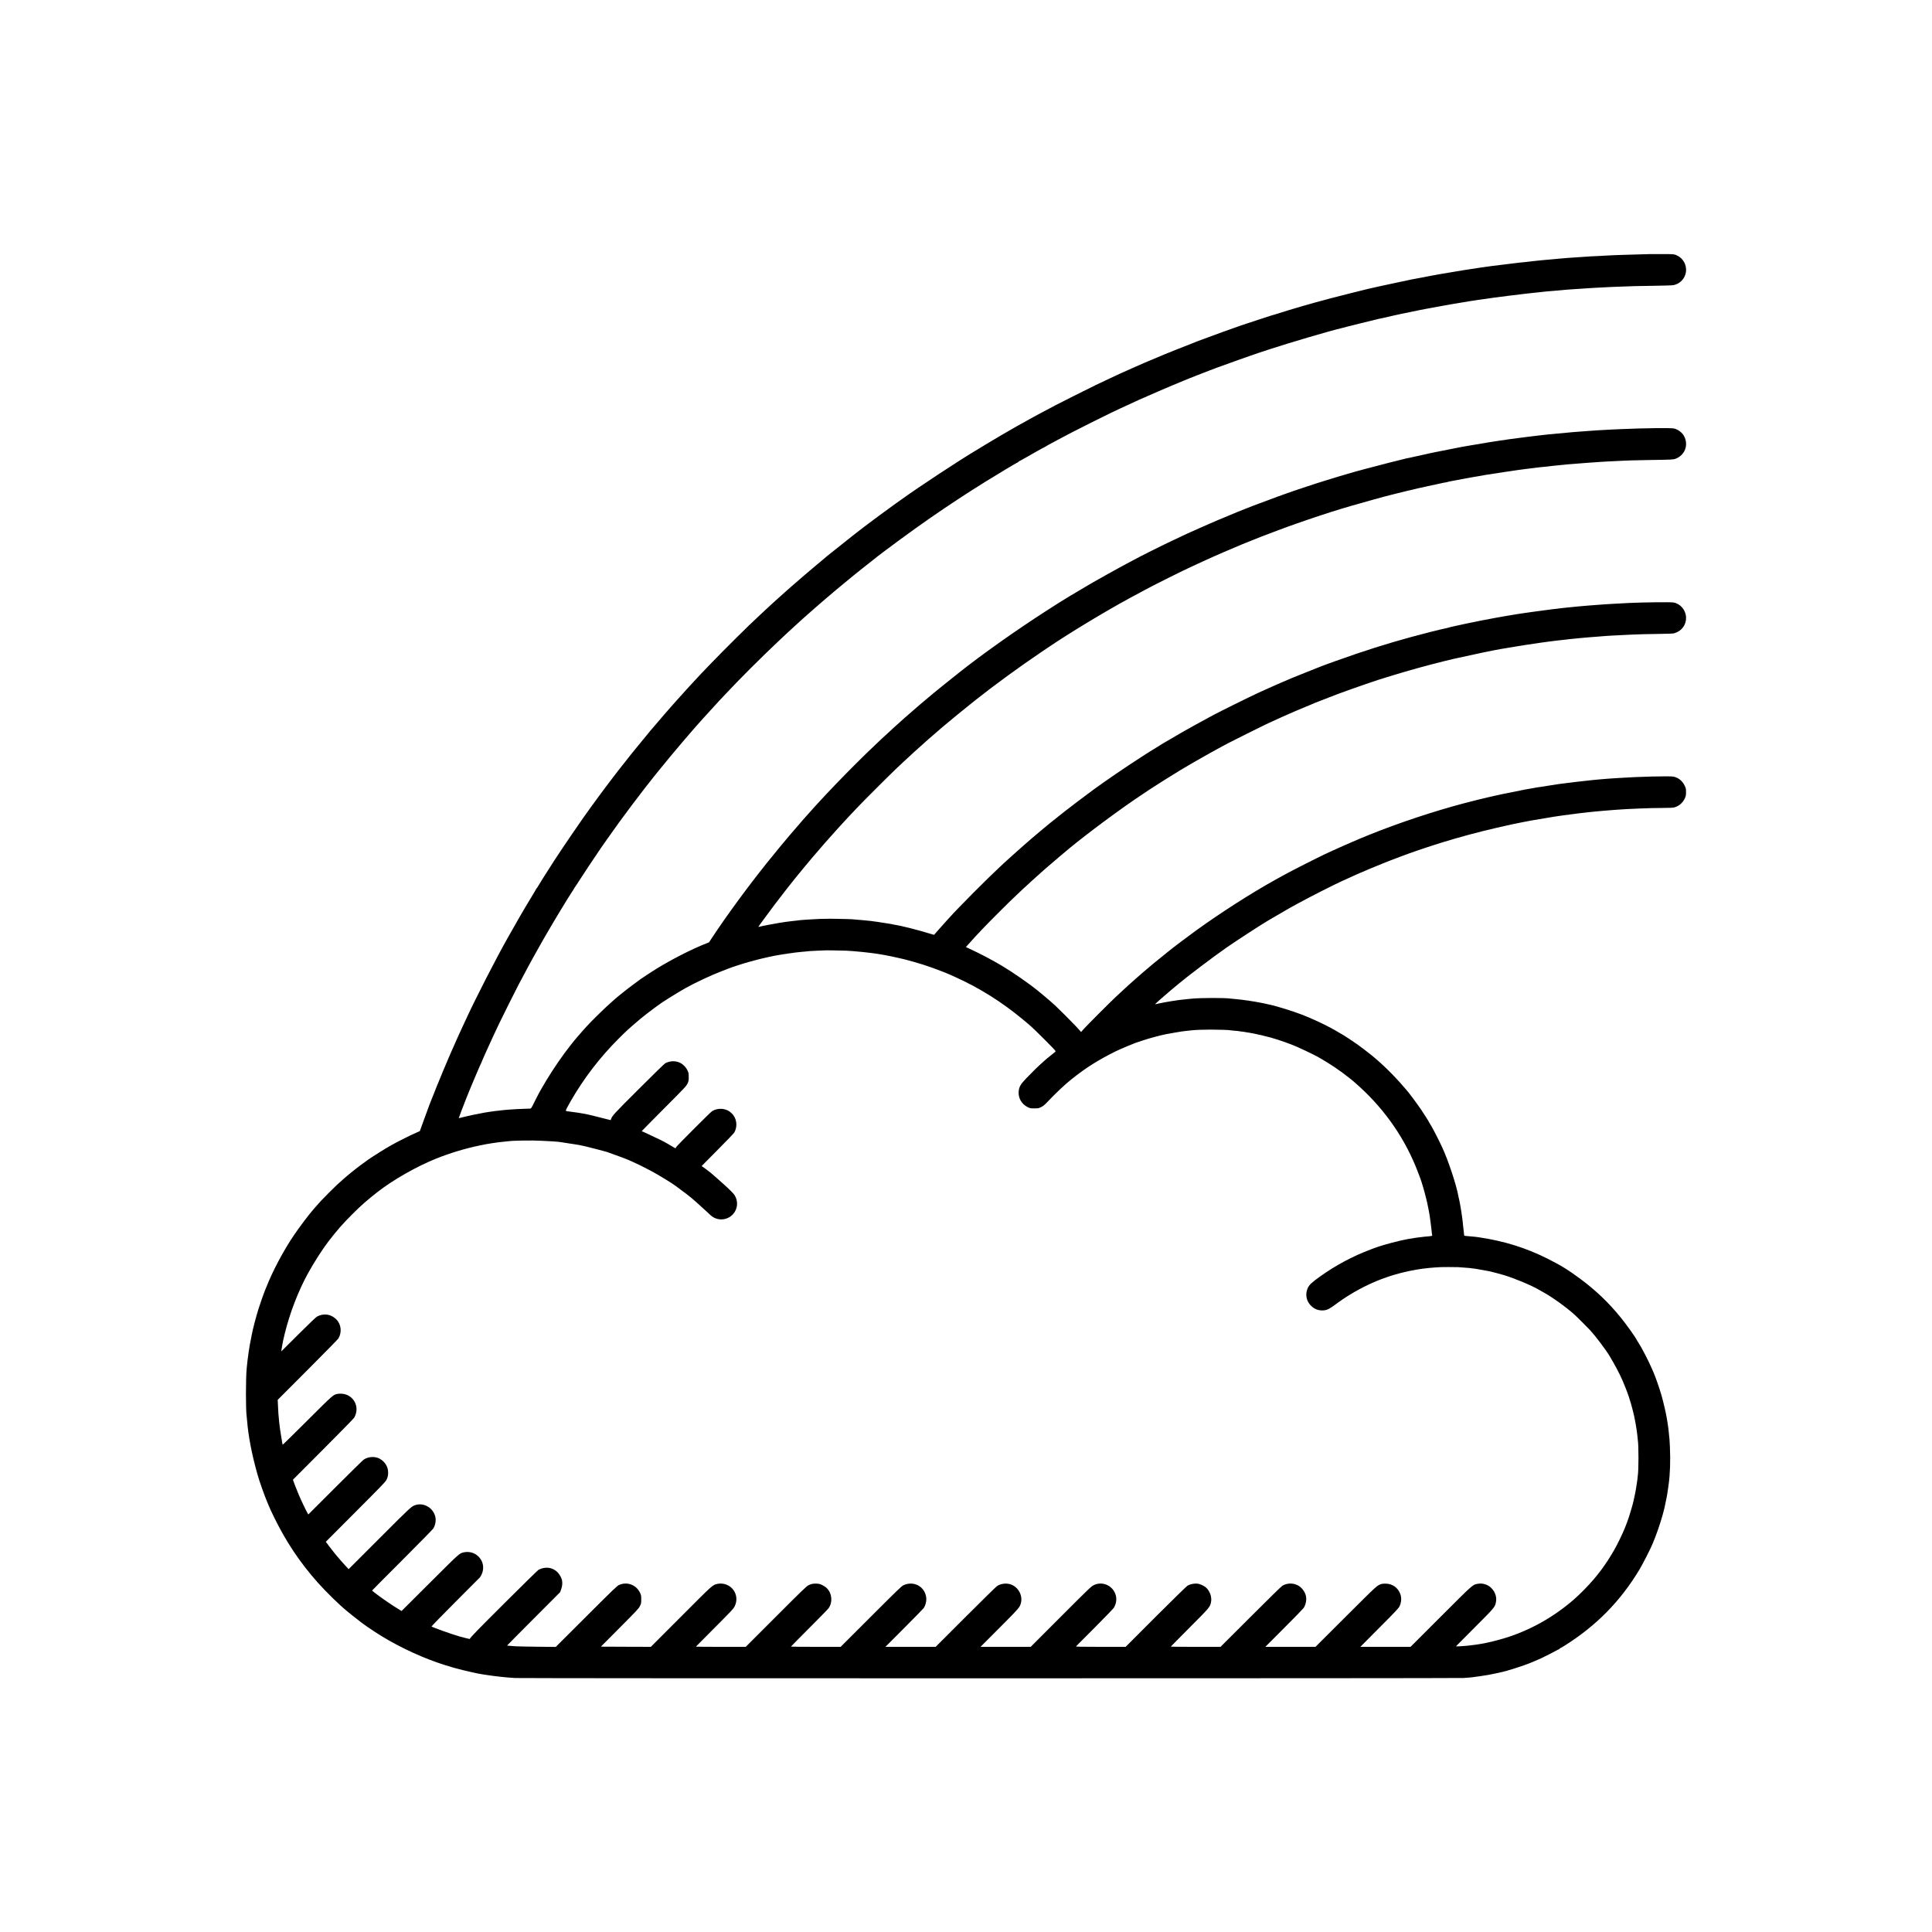
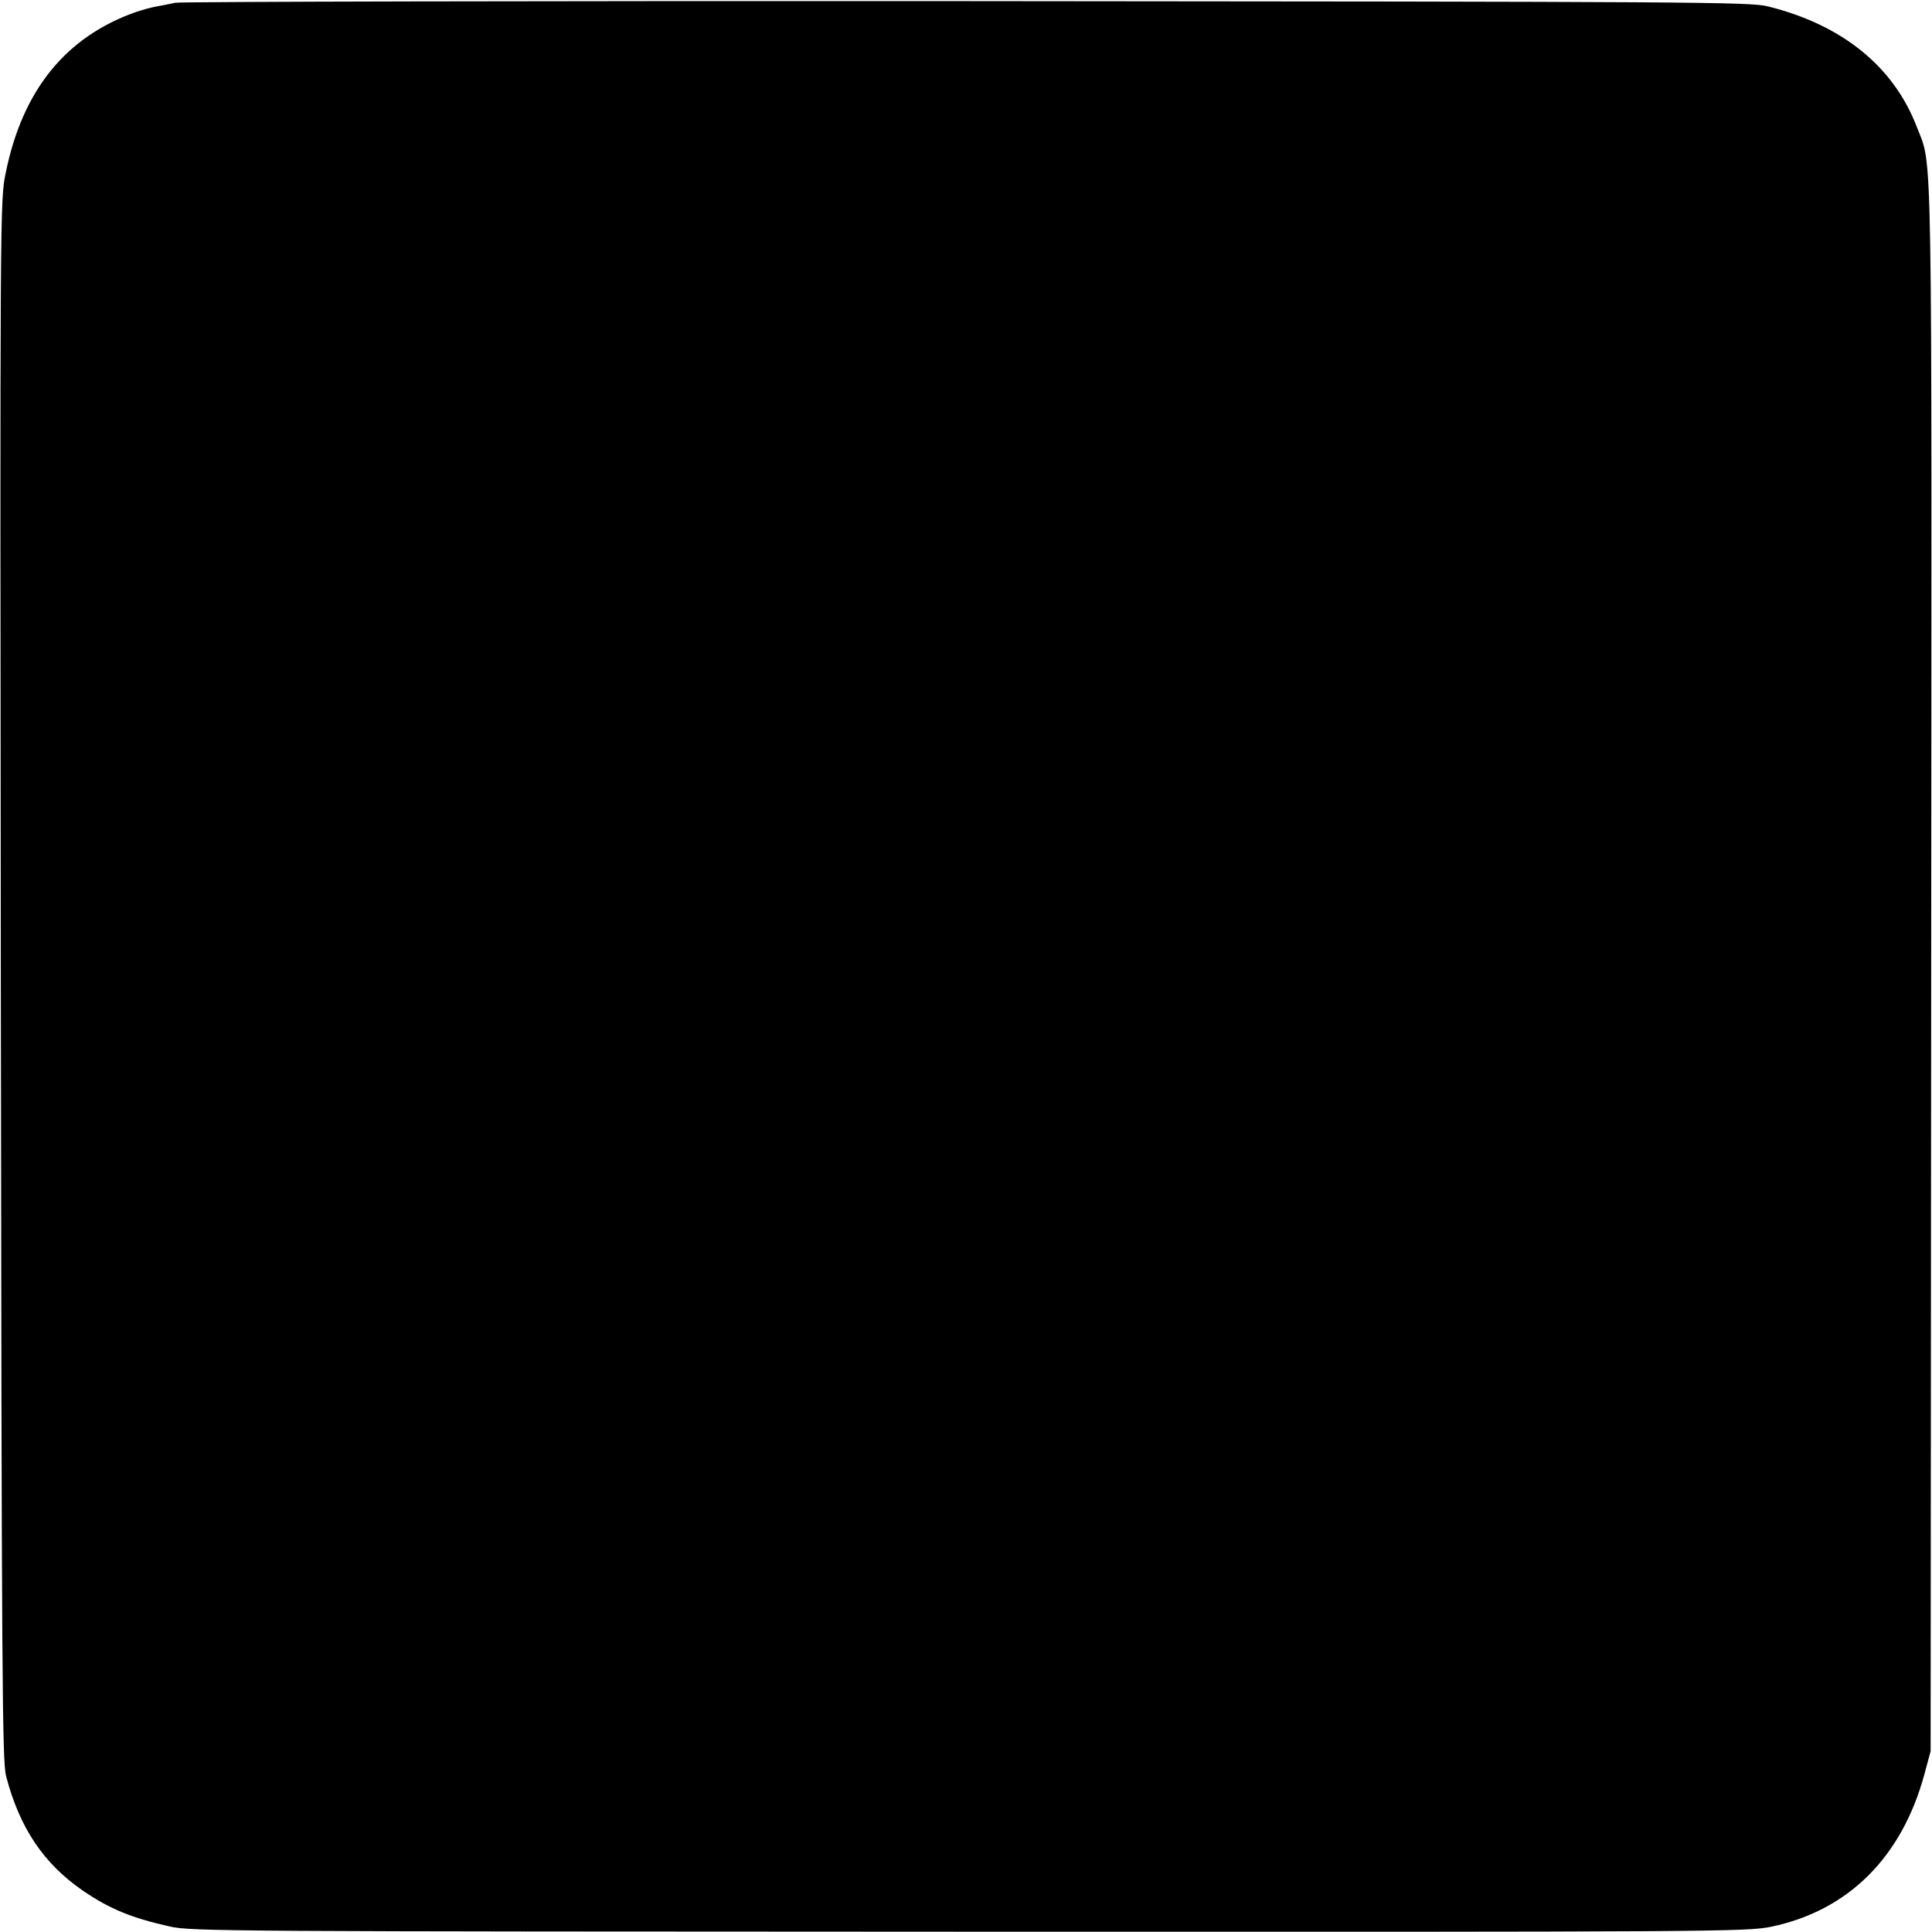
- <svg xmlns="http://www.w3.org/2000/svg" version="1.0" width="5000pt" height="5000pt" viewBox="0 0 5000 5000" preserveAspectRatio="xMidYMid meet">
-   <g transform="translate(0,5000) scale(0.1,-0.1)" fill="#000000" stroke="none">
-     <path d="M42697 43424 c-2 -2 -278 -10 -657 -19 -139 -3 -421 -15 -480 -20 -30 -3 -120 -7 -200 -11 -80 -3 -167 -7 -195 -9 -27 -2 -93 -7 -145 -10 -52 -3 -120 -8 -150 -10 -50 -4 -133 -9 -295 -20 -70 -4 -185 -14 -235 -20 -19 -2 -66 -7 -105 -10 -38 -4 -88 -8 -110 -10 -22 -2 -76 -6 -120 -10 -44 -4 -91 -8 -105 -10 -14 -2 -59 -7 -100 -10 -41 -3 -82 -8 -90 -10 -8 -2 -49 -7 -90 -10 -41 -4 -83 -9 -93 -11 -10 -2 -48 -6 -85 -9 -73 -6 -78 -7 -267 -30 -71 -8 -150 -18 -175 -21 -25 -3 -97 -12 -160 -20 -115 -15 -138 -18 -239 -29 -30 -4 -63 -9 -75 -11 -12 -2 -42 -6 -67 -9 -25 -3 -54 -7 -65 -9 -27 -5 -92 -15 -144 -21 -25 -3 -52 -8 -60 -10 -8 -2 -37 -7 -65 -10 -27 -3 -75 -10 -105 -15 -30 -5 -73 -12 -95 -15 -22 -3 -51 -7 -65 -10 -14 -2 -36 -7 -50 -10 -14 -2 -45 -7 -70 -10 -25 -3 -52 -8 -60 -10 -8 -2 -32 -6 -52 -9 -61 -9 -109 -17 -132 -22 -11 -2 -37 -7 -56 -10 -34 -5 -127 -20 -172 -28 -13 -2 -63 -12 -113 -21 -49 -10 -101 -19 -115 -21 -14 -3 -36 -7 -50 -9 -14 -3 -36 -7 -50 -10 -14 -3 -50 -10 -80 -16 -30 -5 -66 -12 -80 -15 -14 -2 -74 -14 -135 -25 -60 -12 -121 -23 -134 -25 -12 -3 -51 -11 -85 -19 -33 -8 -72 -16 -86 -19 -14 -2 -36 -7 -50 -10 -14 -3 -36 -8 -50 -10 -14 -2 -45 -9 -70 -15 -25 -5 -56 -12 -70 -15 -97 -19 -286 -60 -400 -86 -74 -18 -146 -34 -160 -36 -14 -3 -41 -9 -60 -14 -19 -5 -48 -11 -65 -14 -35 -6 -857 -214 -995 -251 -52 -15 -102 -28 -110 -30 -8 -2 -67 -17 -130 -35 -63 -17 -122 -33 -130 -35 -8 -2 -49 -13 -90 -25 -41 -12 -100 -28 -130 -37 -30 -8 -84 -23 -120 -34 -36 -11 -72 -22 -80 -24 -40 -8 -501 -149 -630 -192 -25 -8 -54 -17 -65 -19 -11 -2 -31 -8 -45 -13 -14 -5 -180 -60 -370 -121 -190 -61 -367 -120 -395 -130 -27 -10 -129 -46 -225 -80 -96 -34 -213 -75 -260 -92 -116 -41 -460 -168 -485 -179 -11 -5 -47 -18 -80 -29 -33 -12 -69 -25 -80 -30 -11 -5 -73 -30 -138 -55 -291 -113 -556 -219 -727 -289 -304 -127 -472 -197 -525 -221 -27 -13 -160 -71 -295 -130 -135 -59 -288 -128 -340 -152 -52 -25 -153 -72 -225 -105 -245 -112 -470 -222 -960 -468 -461 -232 -536 -271 -759 -392 -49 -26 -91 -48 -92 -48 -5 0 -448 -245 -629 -347 -257 -146 -571 -330 -810 -475 -126 -77 -237 -144 -245 -149 -460 -275 -1448 -926 -1925 -1268 -66 -48 -130 -93 -142 -101 -94 -64 -761 -556 -823 -607 -17 -15 -149 -117 -265 -205 -65 -50 -617 -489 -690 -549 -25 -21 -112 -94 -145 -123 -14 -11 -92 -77 -175 -146 -132 -110 -512 -435 -525 -450 -3 -3 -36 -32 -75 -65 -38 -33 -115 -100 -170 -150 -55 -49 -140 -126 -190 -170 -83 -75 -143 -129 -219 -199 -17 -16 -85 -79 -151 -141 -66 -62 -136 -127 -155 -145 -208 -189 -887 -863 -1220 -1210 -113 -118 -227 -237 -255 -266 -46 -47 -143 -152 -270 -292 -27 -30 -64 -69 -80 -86 -34 -35 -254 -281 -355 -396 -36 -41 -101 -115 -145 -165 -44 -49 -103 -117 -130 -150 -28 -33 -52 -62 -55 -65 -3 -3 -30 -34 -60 -70 -30 -36 -57 -67 -60 -70 -3 -3 -30 -34 -60 -70 -30 -36 -57 -67 -61 -70 -7 -6 -349 -423 -484 -590 -56 -69 -157 -197 -225 -285 -68 -88 -127 -162 -130 -165 -3 -3 -71 -90 -150 -195 -79 -104 -164 -217 -190 -250 -25 -33 -108 -145 -185 -250 -76 -104 -169 -230 -205 -280 -175 -236 -737 -1058 -932 -1360 -250 -389 -383 -601 -424 -672 -16 -29 -32 -53 -36 -53 -5 0 -8 -4 -8 -9 0 -4 -53 -95 -118 -202 -194 -318 -374 -627 -644 -1109 -286 -509 -789 -1491 -1022 -1992 -55 -119 -104 -224 -148 -318 -22 -47 -58 -125 -80 -175 -22 -49 -50 -112 -63 -140 -12 -27 -37 -84 -55 -125 -40 -93 -59 -136 -100 -225 -40 -88 -325 -769 -355 -850 -13 -33 -29 -73 -36 -90 -7 -16 -13 -32 -13 -35 -2 -6 -44 -113 -66 -165 -9 -22 -27 -67 -40 -100 -12 -33 -28 -73 -35 -90 -7 -16 -64 -171 -126 -344 l-114 -314 -65 -29 c-147 -65 -194 -87 -385 -184 -226 -114 -356 -187 -565 -317 -155 -97 -352 -226 -360 -237 -3 -3 -27 -21 -55 -40 -85 -57 -344 -258 -443 -344 -15 -13 -52 -45 -82 -71 -153 -132 -220 -194 -390 -365 -192 -193 -238 -241 -330 -349 -30 -36 -66 -76 -79 -90 -87 -95 -368 -465 -503 -666 -274 -405 -555 -935 -719 -1355 -16 -41 -34 -84 -39 -95 -20 -45 -117 -323 -162 -465 -61 -195 -153 -547 -171 -656 -3 -16 -12 -63 -20 -104 -19 -88 -44 -228 -52 -285 -3 -23 -7 -52 -10 -65 -4 -21 -15 -101 -30 -225 -3 -31 -13 -119 -20 -190 -26 -257 -27 -1091 -1 -1255 3 -14 7 -59 10 -100 32 -404 122 -876 267 -1390 53 -190 182 -553 264 -745 7 -16 20 -48 29 -70 32 -76 61 -141 132 -286 313 -644 675 -1187 1144 -1713 208 -234 550 -568 739 -722 13 -10 28 -24 35 -29 6 -6 61 -50 121 -98 137 -110 129 -103 200 -157 33 -25 64 -48 70 -53 42 -32 186 -130 306 -209 468 -308 1062 -600 1604 -790 310 -108 554 -177 916 -257 127 -28 159 -35 234 -47 17 -2 55 -9 85 -14 73 -12 125 -20 180 -26 25 -3 52 -7 60 -8 27 -5 144 -18 175 -21 17 -2 57 -6 90 -9 65 -7 107 -11 285 -23 158 -11 24419 -10 24550 1 58 5 123 10 145 11 53 4 103 10 270 34 202 29 241 36 480 87 145 30 324 81 535 152 221 73 316 111 570 224 75 34 331 163 398 202 35 20 68 36 73 36 5 0 9 5 9 10 0 6 4 10 9 10 6 0 54 28 108 61 832 520 1461 1159 1958 1989 83 140 293 552 333 655 11 28 43 109 72 180 83 210 193 558 235 746 22 102 45 211 50 239 3 19 8 42 10 50 3 8 7 33 10 55 3 22 8 54 11 70 9 53 11 69 18 125 4 30 9 66 11 80 36 244 49 626 32 970 -4 91 -10 179 -11 195 -2 17 -7 62 -11 102 -3 40 -8 82 -9 95 -2 13 -6 52 -10 88 -4 36 -13 101 -21 145 -8 44 -16 96 -19 115 -18 118 -87 414 -137 590 -49 170 -157 482 -203 585 -8 17 -28 64 -46 105 -88 205 -273 562 -350 675 -14 22 -30 47 -34 55 -37 80 -266 401 -419 590 -309 381 -639 698 -1032 991 -321 239 -526 366 -875 540 -560 279 -1121 453 -1771 549 -79 11 -102 14 -239 25 -89 7 -131 12 -135 17 -3 3 -5 25 -20 166 -3 23 -7 61 -10 85 -2 23 -7 70 -10 105 -4 35 -8 71 -10 81 -2 10 -6 42 -10 72 -13 112 -67 418 -81 461 -3 10 -7 30 -10 45 -50 291 -263 933 -426 1283 -101 216 -273 547 -319 612 -11 14 -19 29 -19 32 0 9 -107 178 -203 321 -100 148 -341 472 -377 505 -3 3 -32 37 -65 75 -251 295 -556 595 -830 818 -101 83 -271 212 -365 280 -112 80 -397 267 -406 267 -3 0 -28 15 -57 33 -29 18 -83 50 -122 72 -38 21 -86 47 -105 58 -166 93 -527 260 -745 344 -237 92 -698 235 -835 260 -14 2 -50 10 -80 18 -30 8 -68 16 -85 19 -16 3 -41 8 -55 11 -227 45 -487 83 -695 101 -38 3 -81 7 -94 9 -145 24 -762 23 -1016 0 -27 -3 -72 -7 -100 -10 -70 -6 -154 -15 -195 -21 -19 -3 -53 -7 -75 -10 -63 -8 -253 -38 -305 -49 -14 -2 -36 -7 -50 -9 -14 -3 -69 -14 -124 -25 -54 -12 -100 -21 -102 -21 -11 0 222 207 412 366 76 64 150 125 164 137 250 211 929 725 1280 969 276 191 922 610 1075 698 17 9 138 80 270 157 275 161 255 150 485 276 299 164 935 487 1140 580 19 8 71 32 115 52 165 77 206 95 264 120 33 14 85 36 115 50 30 14 57 25 60 25 3 0 40 16 82 35 41 19 78 35 80 35 3 0 30 11 60 25 30 14 58 25 62 25 4 0 18 6 32 13 14 7 97 41 185 76 88 35 174 69 190 76 17 7 145 56 285 108 335 125 519 188 1015 347 152 49 608 181 745 216 8 2 31 8 50 13 319 89 1046 258 1355 315 11 2 61 11 110 21 50 9 99 19 110 21 16 3 500 84 585 98 32 5 119 18 148 22 12 1 57 8 100 14 119 17 130 18 268 35 71 9 140 18 154 20 14 2 56 6 93 10 37 3 76 8 85 10 9 1 51 6 92 10 41 3 86 8 100 10 30 4 147 15 215 20 28 2 77 6 110 9 33 3 94 8 135 11 41 3 102 7 135 10 141 11 326 21 580 31 291 11 333 12 591 14 172 1 268 5 302 14 121 32 221 117 275 234 27 60 30 78 31 162 0 90 -2 99 -37 171 -58 120 -158 201 -284 230 -88 20 -952 -2 -1428 -36 -38 -3 -110 -7 -160 -10 -49 -3 -112 -8 -140 -10 -27 -2 -81 -7 -120 -10 -38 -3 -90 -7 -115 -10 -25 -2 -72 -7 -105 -10 -33 -4 -76 -8 -95 -10 -19 -3 -60 -7 -90 -10 -30 -3 -71 -7 -90 -10 -19 -3 -60 -7 -90 -10 -30 -3 -72 -8 -92 -10 -21 -3 -55 -7 -75 -10 -21 -2 -76 -9 -123 -15 -47 -6 -101 -13 -120 -15 -19 -2 -54 -7 -77 -10 -23 -3 -55 -7 -70 -9 -78 -11 -406 -62 -452 -71 -12 -2 -42 -7 -65 -9 -22 -3 -52 -8 -66 -11 -65 -13 -77 -15 -110 -20 -33 -5 -123 -21 -172 -30 -39 -8 -532 -106 -548 -110 -26 -6 -212 -46 -229 -50 -9 -2 -46 -10 -82 -19 -37 -8 -78 -17 -90 -20 -21 -4 -106 -24 -174 -42 -11 -3 -31 -7 -45 -10 -26 -6 -215 -54 -410 -105 -779 -206 -1679 -505 -2445 -814 -104 -42 -203 -82 -220 -90 -16 -7 -109 -47 -205 -88 -96 -41 -200 -86 -230 -100 -30 -14 -95 -43 -145 -65 -49 -22 -130 -58 -180 -81 -49 -23 -126 -59 -170 -79 -160 -74 -833 -415 -990 -502 -27 -15 -79 -43 -115 -62 -36 -20 -81 -44 -100 -55 -19 -11 -62 -35 -95 -53 -595 -330 -1376 -830 -2010 -1286 -182 -131 -667 -496 -701 -528 -7 -6 -27 -22 -45 -36 -27 -21 -313 -252 -384 -311 -165 -137 -459 -390 -475 -408 -3 -3 -23 -21 -45 -40 -22 -19 -67 -59 -101 -90 -33 -31 -105 -96 -159 -146 -54 -49 -140 -128 -189 -175 -139 -129 -753 -745 -830 -831 l-67 -77 -47 52 c-26 28 -67 73 -92 101 -64 71 -441 449 -525 526 -111 101 -202 180 -310 269 -55 45 -119 98 -143 118 -219 180 -645 476 -927 644 -266 159 -552 309 -849 447 l-89 42 29 32 c16 18 52 57 79 87 187 211 413 448 771 805 232 231 333 329 563 545 157 147 392 360 550 500 41 36 79 70 85 75 25 24 306 263 351 300 27 22 65 54 85 71 392 340 1243 983 1854 1401 276 189 483 325 696 458 69 43 148 92 175 110 92 59 260 162 295 183 19 11 78 46 130 77 237 143 806 464 1110 624 115 61 924 464 990 494 19 8 78 35 130 60 128 60 471 215 595 267 55 23 114 48 130 55 17 7 98 41 180 75 83 34 166 69 185 77 19 8 44 19 55 24 55 23 429 168 570 221 370 139 1144 406 1260 434 6 2 93 28 195 60 102 31 214 65 250 75 36 10 112 32 170 49 308 90 869 237 1170 305 452 102 1007 218 1200 250 42 7 394 66 420 70 14 3 45 8 70 11 25 3 54 8 65 10 11 3 34 6 50 9 287 44 359 55 410 61 33 3 62 8 65 9 3 2 34 6 70 10 36 3 72 8 80 10 8 2 42 7 75 10 33 3 71 7 84 10 13 2 49 7 80 10 31 3 72 8 91 10 19 2 64 7 100 11 36 3 73 8 83 10 10 1 53 6 95 10 42 3 84 7 92 9 8 1 53 6 100 10 47 3 96 8 110 10 14 2 63 7 110 10 47 4 105 8 130 10 25 3 83 7 130 10 47 3 101 8 120 10 20 2 81 7 135 10 55 3 136 7 180 10 44 3 134 7 200 10 66 3 156 8 200 10 167 9 451 16 766 20 249 3 338 7 375 18 188 57 307 219 299 409 -8 192 -144 353 -326 386 -70 13 -784 5 -1154 -13 -171 -8 -303 -15 -375 -20 -41 -2 -120 -7 -175 -10 -55 -3 -120 -8 -145 -10 -25 -2 -90 -7 -145 -11 -107 -7 -121 -8 -235 -18 -141 -13 -165 -15 -240 -21 -41 -3 -86 -8 -100 -10 -14 -2 -59 -7 -100 -10 -41 -3 -86 -8 -100 -10 -14 -2 -54 -6 -90 -10 -36 -4 -76 -8 -90 -10 -14 -2 -47 -6 -75 -10 -109 -11 -151 -16 -176 -21 -15 -2 -47 -6 -70 -9 -50 -6 -73 -9 -219 -29 -58 -8 -127 -18 -155 -21 -27 -3 -75 -10 -105 -15 -30 -5 -77 -12 -105 -15 -27 -4 -61 -8 -75 -11 -26 -4 -67 -11 -125 -19 -68 -10 -112 -17 -270 -45 -88 -16 -178 -31 -200 -35 -22 -3 -47 -7 -55 -10 -8 -2 -31 -6 -50 -9 -93 -15 -541 -103 -750 -148 -207 -44 -191 -41 -283 -62 -37 -9 -80 -18 -97 -21 -16 -3 -42 -10 -57 -16 -15 -6 -29 -10 -31 -9 -4 2 -297 -67 -452 -107 -712 -182 -1240 -338 -1900 -560 -291 -98 -875 -307 -955 -342 -11 -5 -159 -64 -330 -131 -271 -107 -551 -223 -680 -281 -22 -10 -121 -53 -220 -97 -99 -44 -211 -94 -250 -112 -38 -18 -95 -44 -125 -57 -183 -84 -999 -487 -1125 -556 -33 -18 -105 -57 -160 -86 -153 -82 -573 -314 -635 -351 -30 -18 -80 -47 -110 -63 -30 -17 -133 -77 -228 -134 -96 -57 -175 -103 -177 -103 -2 0 -30 -17 -62 -37 -32 -21 -67 -43 -78 -50 -26 -15 -170 -103 -201 -123 -13 -8 -66 -42 -117 -74 -50 -33 -123 -80 -162 -105 -326 -208 -901 -601 -1200 -820 -177 -129 -629 -472 -733 -554 -249 -198 -370 -294 -387 -308 -380 -313 -571 -477 -914 -784 -19 -16 -39 -34 -45 -40 -87 -78 -207 -186 -232 -210 -17 -16 -58 -54 -90 -84 -315 -290 -1105 -1083 -1319 -1325 -6 -6 -55 -61 -110 -121 -55 -61 -127 -141 -160 -179 -33 -38 -76 -87 -96 -109 l-36 -41 -54 16 c-256 77 -362 106 -546 153 -116 29 -228 56 -250 60 -21 3 -54 10 -73 15 -19 5 -55 12 -80 15 -25 3 -53 8 -62 11 -30 9 -29 9 -418 69 -14 2 -49 7 -79 10 -30 4 -61 8 -70 10 -9 2 -54 6 -100 10 -47 4 -92 8 -100 10 -9 1 -63 6 -121 10 -58 4 -107 9 -110 10 -10 6 -417 18 -610 18 -175 1 -397 -7 -535 -18 -27 -2 -97 -7 -154 -10 -58 -3 -107 -8 -110 -9 -4 -2 -42 -7 -85 -11 -43 -4 -86 -8 -96 -10 -9 -2 -41 -6 -71 -9 -78 -9 -126 -15 -199 -27 -36 -6 -78 -13 -95 -15 -37 -6 -174 -30 -275 -50 -70 -13 -93 -18 -145 -29 -11 -3 -29 -7 -40 -9 -11 -2 -33 -7 -48 -11 -28 -7 -27 -6 20 58 26 35 75 102 108 148 142 197 405 545 582 769 6 8 33 43 60 76 81 103 101 128 120 151 10 12 30 37 44 55 88 109 330 404 432 523 226 266 493 571 621 709 50 54 99 108 109 120 59 68 294 320 457 490 193 202 833 840 1004 1002 94 87 179 168 191 179 18 17 209 193 265 245 43 39 190 171 230 206 25 21 54 48 65 59 11 11 50 45 85 75 36 30 67 57 70 60 6 6 201 175 240 208 14 11 36 31 50 43 14 11 45 38 70 58 25 20 47 38 50 42 19 20 507 418 737 600 477 378 1140 861 1698 1238 99 66 187 126 195 131 544 368 1458 920 2090 1263 194 105 327 176 410 220 52 27 141 74 198 104 136 71 632 319 752 376 52 24 138 65 190 90 149 71 312 147 316 147 2 0 36 15 76 34 201 94 733 325 933 406 44 18 94 38 110 45 25 11 117 48 400 160 11 4 40 16 65 25 25 9 167 63 315 119 149 57 288 109 310 116 22 7 130 45 240 85 287 103 915 311 1135 375 25 8 144 43 265 79 216 65 951 268 1015 281 8 2 105 26 215 54 200 50 318 78 365 87 14 3 52 12 85 21 33 8 67 16 75 18 8 2 121 27 250 55 129 28 246 54 260 56 14 3 45 10 70 15 63 15 79 18 123 24 22 4 49 10 61 14 11 5 24 9 29 9 4 0 20 3 35 6 15 3 88 17 162 31 74 14 146 27 160 30 41 8 193 36 225 41 17 3 41 7 55 10 14 2 52 8 85 14 33 5 70 12 81 14 12 2 39 7 60 10 22 4 46 8 54 11 8 2 38 6 65 10 28 3 59 8 70 10 11 3 36 7 55 9 19 3 94 15 165 26 72 12 149 23 171 26 23 3 51 6 62 9 11 2 42 6 69 10 86 12 108 15 133 20 14 3 41 7 60 9 31 4 155 20 235 31 76 10 195 25 245 30 30 3 66 8 80 10 14 2 57 7 95 10 39 3 81 7 95 9 29 5 128 16 180 21 42 4 138 13 200 20 160 17 204 21 335 30 50 4 106 8 125 10 19 2 76 6 125 10 50 3 108 8 130 10 22 2 87 7 145 10 58 4 121 8 140 10 19 2 96 6 170 10 74 4 164 8 199 10 35 2 136 7 225 11 88 3 193 8 231 9 39 2 250 6 470 10 571 8 612 10 674 35 239 94 336 357 214 585 -46 87 -151 167 -253 195 -72 19 -779 11 -1365 -15 -49 -2 -151 -7 -225 -10 -74 -3 -160 -8 -190 -10 -30 -2 -111 -6 -180 -10 -69 -3 -136 -8 -150 -10 -14 -2 -74 -6 -135 -10 -60 -3 -128 -8 -150 -11 -22 -2 -74 -6 -115 -9 -41 -2 -95 -7 -120 -9 -25 -3 -81 -8 -125 -12 -219 -19 -277 -24 -315 -29 -19 -3 -64 -7 -100 -10 -36 -2 -81 -6 -100 -9 -19 -3 -66 -8 -103 -11 -37 -4 -76 -8 -85 -10 -9 -1 -44 -6 -77 -9 -33 -3 -76 -8 -95 -11 -48 -6 -105 -13 -165 -20 -83 -10 -114 -14 -260 -34 -77 -11 -166 -22 -199 -26 -32 -3 -61 -7 -65 -9 -3 -2 -31 -7 -61 -11 -30 -3 -66 -8 -80 -10 -75 -12 -160 -25 -200 -30 -60 -8 -94 -14 -165 -26 -33 -6 -73 -13 -90 -16 -86 -13 -294 -47 -342 -57 -11 -3 -43 -8 -70 -12 -26 -5 -50 -9 -53 -9 -8 -2 -92 -16 -120 -21 -24 -3 -665 -130 -704 -139 -11 -3 -65 -14 -120 -25 -55 -12 -102 -23 -105 -24 -3 -2 -23 -7 -43 -10 -21 -3 -109 -22 -195 -42 -87 -20 -167 -38 -178 -40 -11 -2 -31 -6 -45 -9 -14 -3 -34 -7 -45 -9 -84 -17 -738 -185 -1100 -282 -246 -66 -296 -80 -495 -140 -63 -19 -140 -42 -170 -50 -30 -9 -80 -24 -110 -34 -30 -10 -133 -42 -229 -70 -162 -48 -818 -265 -996 -330 -44 -16 -138 -50 -210 -75 -157 -57 -526 -194 -650 -242 -197 -77 -372 -146 -400 -158 -16 -7 -136 -57 -265 -111 -129 -53 -253 -105 -275 -114 -22 -10 -128 -56 -236 -103 -199 -87 -237 -103 -367 -163 -41 -19 -76 -34 -78 -34 -3 0 -47 -20 -97 -44 -111 -53 -216 -102 -317 -149 -283 -131 -952 -465 -1075 -537 -16 -9 -88 -48 -160 -85 -71 -37 -134 -71 -140 -75 -5 -4 -50 -29 -100 -55 -82 -44 -152 -82 -290 -160 -27 -16 -68 -38 -90 -51 -91 -50 -241 -135 -255 -144 -8 -5 -94 -55 -190 -111 -229 -132 -630 -375 -790 -479 -8 -5 -107 -69 -220 -141 -775 -497 -1699 -1151 -2270 -1607 -30 -24 -68 -55 -85 -68 -120 -93 -539 -432 -590 -475 -16 -15 -91 -77 -165 -139 -74 -62 -160 -134 -190 -160 -115 -99 -385 -334 -390 -339 -3 -4 -43 -40 -90 -81 -47 -41 -109 -97 -139 -125 -29 -27 -59 -55 -65 -60 -47 -43 -264 -242 -277 -254 -9 -9 -80 -77 -159 -151 -221 -209 -268 -255 -523 -508 -325 -323 -735 -750 -987 -1027 -30 -34 -80 -88 -110 -121 -52 -57 -160 -177 -202 -226 -11 -13 -34 -39 -52 -58 -17 -19 -103 -118 -190 -220 -88 -102 -171 -198 -185 -215 -81 -92 -370 -444 -568 -690 -500 -624 -1043 -1364 -1424 -1941 l-80 -122 -82 -32 c-369 -146 -890 -412 -1282 -654 -115 -71 -383 -246 -410 -268 -10 -9 -139 -103 -184 -136 -97 -68 -450 -349 -471 -373 -3 -3 -43 -39 -90 -80 -175 -153 -508 -478 -654 -639 -32 -36 -75 -83 -95 -105 -20 -22 -75 -85 -121 -140 -47 -55 -87 -102 -90 -105 -11 -10 -188 -238 -256 -330 -220 -298 -431 -625 -633 -980 -24 -41 -86 -162 -139 -267 -92 -187 -96 -193 -126 -194 -17 -1 -76 -2 -131 -4 -105 -3 -325 -14 -385 -20 -19 -2 -78 -7 -130 -10 -52 -4 -98 -9 -101 -11 -3 -1 -37 -6 -75 -9 -38 -4 -80 -8 -94 -10 -14 -2 -47 -7 -75 -11 -27 -3 -59 -8 -70 -10 -11 -3 -39 -7 -61 -10 -23 -2 -53 -7 -65 -10 -13 -3 -35 -7 -49 -10 -14 -2 -36 -7 -50 -10 -14 -3 -36 -8 -50 -10 -14 -3 -47 -9 -75 -14 -27 -6 -59 -12 -70 -14 -48 -10 -255 -57 -305 -71 -30 -8 -55 -13 -57 -11 -3 2 100 273 202 531 91 231 355 854 390 921 8 16 15 32 15 36 0 3 15 39 34 80 18 40 48 107 66 148 18 41 62 138 98 215 35 77 77 168 93 203 73 158 91 196 154 327 80 167 396 799 487 975 63 121 111 210 168 315 15 28 53 99 85 160 47 89 195 357 302 545 11 19 35 62 53 95 18 33 55 96 81 140 25 44 56 96 67 115 127 225 552 927 626 1035 22 31 27 39 72 115 15 25 34 54 43 65 10 11 34 49 56 85 38 65 508 772 588 885 23 33 94 134 157 224 223 318 391 549 629 866 203 272 511 669 611 790 19 23 89 109 155 191 282 351 851 1019 1076 1265 13 14 65 70 114 124 50 55 99 109 110 121 111 122 161 177 188 206 18 18 95 101 172 183 363 389 934 959 1370 1370 208 197 219 207 261 245 33 30 153 139 323 295 24 22 49 45 55 50 6 6 67 60 136 120 148 131 189 166 204 180 9 9 176 153 256 221 190 163 335 284 475 399 94 76 172 141 175 144 3 3 39 33 80 66 100 80 225 179 260 208 8 7 56 44 105 82 50 38 113 88 140 111 202 167 1039 782 1465 1076 517 357 928 627 1435 943 330 205 832 505 845 505 5 0 10 5 10 10 0 6 4 10 9 10 5 0 95 49 199 109 105 60 217 124 249 142 32 17 93 52 135 75 43 24 80 44 84 44 3 0 18 8 32 18 15 11 72 43 127 72 55 30 120 65 145 78 25 13 97 52 160 85 63 33 169 89 235 124 147 78 841 425 1020 510 72 34 182 86 245 116 302 143 647 298 995 446 171 73 319 136 330 141 11 5 76 32 145 60 69 28 139 57 155 65 17 7 55 23 85 35 30 11 69 27 85 34 17 8 98 39 180 71 83 31 164 63 180 70 17 7 86 34 155 60 69 25 134 50 145 55 11 4 36 13 55 20 19 7 44 16 55 20 24 10 355 130 470 170 44 16 172 60 285 100 223 78 226 79 540 182 527 172 1565 478 1848 543 9 2 85 22 167 44 83 21 218 55 300 75 178 44 162 40 250 61 39 9 75 18 80 19 6 2 24 6 40 10 17 4 48 12 69 17 22 6 49 13 60 15 32 6 108 22 134 28 66 17 431 99 447 101 17 3 183 37 510 105 50 10 131 26 180 34 50 9 101 18 115 21 14 3 41 8 60 11 19 3 67 12 105 19 39 8 84 16 100 19 17 2 55 9 85 15 68 13 98 18 175 31 33 5 71 12 85 14 14 3 84 14 155 26 127 20 160 26 200 34 11 2 43 7 70 10 54 7 96 14 135 21 14 2 43 7 65 9 22 3 90 12 150 21 61 9 126 18 145 21 19 2 51 7 70 10 19 2 53 7 74 9 22 3 51 7 65 9 14 3 55 7 91 11 36 3 72 8 80 10 8 2 38 7 65 10 28 3 86 10 130 15 103 14 138 18 205 25 30 3 66 8 80 10 14 2 56 7 93 10 37 4 76 8 87 10 10 2 51 6 92 10 40 3 84 8 98 10 14 2 54 6 90 10 36 4 76 8 90 10 14 2 66 7 115 10 50 4 104 8 120 10 17 1 66 5 110 9 44 4 96 9 115 11 50 6 188 16 262 20 77 4 224 14 298 20 96 8 340 22 520 30 69 4 159 8 200 10 73 4 216 9 560 20 91 3 345 8 565 10 242 3 420 10 450 17 196 44 330 217 320 416 -8 163 -110 303 -263 364 -55 21 -71 22 -365 22 -170 1 -309 0 -310 0z m-20794 -18028 c87 -4 166 -9 175 -11 9 -1 58 -6 107 -10 50 -3 106 -8 125 -11 19 -2 55 -6 80 -9 25 -3 65 -7 90 -10 61 -6 141 -17 165 -21 10 -2 37 -6 60 -9 34 -5 65 -10 180 -30 52 -8 335 -67 370 -77 22 -5 51 -12 65 -15 14 -2 52 -11 85 -20 33 -8 65 -16 70 -18 54 -12 294 -82 415 -120 187 -59 551 -194 681 -253 24 -11 90 -41 147 -66 618 -277 1197 -639 1742 -1090 80 -66 147 -122 150 -125 3 -3 43 -39 90 -80 99 -87 582 -570 607 -607 10 -16 13 -28 7 -32 -14 -9 -206 -164 -220 -177 -6 -5 -44 -39 -85 -75 -132 -116 -246 -227 -444 -431 -153 -158 -192 -226 -202 -349 -14 -170 81 -330 237 -404 60 -29 73 -31 170 -31 98 0 109 2 173 33 49 24 87 54 140 109 244 257 460 462 640 606 377 302 693 502 1161 734 113 56 530 229 575 238 9 2 54 17 101 33 147 52 474 140 615 167 134 25 368 66 405 70 25 3 59 8 75 10 35 4 123 14 180 20 118 12 304 19 500 19 211 0 501 -10 514 -19 4 -2 47 -6 96 -10 50 -3 97 -7 105 -10 8 -2 40 -6 71 -10 31 -3 66 -7 77 -10 11 -2 37 -6 58 -10 94 -14 98 -15 219 -39 17 -4 132 -29 188 -41 10 -2 27 -7 37 -10 10 -3 28 -8 39 -10 140 -27 481 -136 716 -230 152 -60 527 -238 660 -312 288 -162 571 -352 820 -552 39 -31 72 -58 75 -61 3 -3 23 -20 45 -39 22 -18 85 -75 140 -125 673 -615 1190 -1373 1505 -2211 29 -77 56 -149 61 -160 21 -52 116 -373 124 -420 3 -16 10 -41 15 -55 10 -29 57 -240 66 -297 3 -21 9 -54 14 -73 5 -19 12 -60 16 -90 4 -30 8 -57 9 -60 1 -4 9 -63 20 -145 5 -30 14 -114 20 -165 11 -108 17 -155 21 -162 9 -14 -30 -20 -196 -33 -30 -3 -66 -7 -80 -10 -14 -2 -52 -7 -85 -10 -33 -4 -67 -8 -75 -10 -8 -2 -33 -7 -55 -10 -23 -3 -52 -7 -65 -10 -13 -3 -42 -7 -65 -10 -22 -3 -48 -8 -57 -11 -9 -3 -27 -7 -40 -9 -13 -3 -34 -7 -48 -10 -14 -3 -35 -7 -48 -10 -13 -2 -32 -7 -42 -10 -10 -3 -27 -8 -37 -10 -156 -32 -509 -135 -610 -177 -15 -6 -30 -12 -33 -12 -3 -1 -27 -10 -55 -21 -466 -175 -910 -413 -1310 -699 -227 -163 -285 -218 -324 -310 -71 -165 -29 -347 107 -467 99 -87 212 -118 351 -96 54 9 134 52 236 128 562 421 1175 710 1820 859 50 11 99 23 110 25 17 4 108 21 205 39 14 2 47 7 73 11 27 4 59 8 70 11 20 4 44 6 167 19 25 3 83 8 130 11 47 3 108 7 135 9 59 5 430 5 495 1 194 -13 267 -19 280 -21 8 -2 44 -6 80 -10 36 -3 72 -8 80 -10 8 -3 32 -7 52 -9 50 -7 147 -24 238 -42 41 -9 86 -18 100 -20 45 -9 253 -64 355 -95 281 -85 713 -266 910 -382 22 -13 65 -37 95 -54 236 -129 582 -376 815 -583 52 -45 345 -339 411 -410 143 -157 401 -498 499 -662 145 -243 256 -453 334 -631 48 -111 131 -319 131 -329 0 -4 5 -19 12 -35 6 -15 12 -30 13 -33 1 -6 39 -127 67 -215 18 -58 73 -275 82 -325 2 -14 7 -36 10 -50 3 -14 8 -38 11 -55 3 -16 12 -64 19 -105 8 -41 17 -100 21 -130 3 -30 8 -62 10 -70 2 -8 7 -51 11 -95 3 -44 8 -88 10 -99 24 -127 23 -810 -1 -934 -1 -9 -6 -48 -9 -86 -4 -38 -9 -72 -10 -75 -2 -3 -7 -33 -11 -66 -3 -33 -10 -78 -15 -100 -5 -22 -12 -60 -15 -85 -4 -25 -16 -83 -27 -130 -11 -47 -22 -96 -24 -110 -10 -54 -78 -289 -116 -404 -76 -227 -136 -373 -248 -601 -104 -211 -147 -287 -300 -530 -27 -43 -143 -209 -164 -236 -12 -14 -32 -41 -46 -59 -185 -248 -484 -562 -740 -776 -550 -461 -1187 -797 -1855 -978 -156 -42 -272 -71 -328 -80 -15 -3 -35 -7 -45 -10 -9 -3 -33 -7 -52 -10 -19 -3 -44 -7 -55 -10 -56 -11 -174 -27 -297 -41 -24 -2 -63 -7 -88 -9 -81 -9 -265 -18 -260 -12 3 3 222 222 486 488 513 514 519 522 547 645 30 132 -14 272 -118 376 -87 87 -220 130 -340 110 -146 -25 -106 10 -965 -848 l-785 -785 -650 0 -649 0 495 498 c449 451 498 503 522 558 46 105 52 211 18 308 -57 162 -199 266 -369 271 -45 2 -97 -2 -115 -7 -122 -40 -94 -14 -922 -840 l-790 -788 -649 0 -649 0 482 483 c265 265 493 500 508 521 57 86 82 212 61 310 -24 112 -111 227 -211 278 -127 64 -274 61 -397 -9 -27 -16 -350 -331 -823 -805 l-779 -778 -644 0 c-354 0 -644 2 -644 5 0 3 218 223 483 489 508 509 528 532 555 646 31 130 -15 284 -114 383 -57 56 -166 107 -244 113 -79 7 -183 -15 -246 -52 -26 -15 -373 -355 -824 -805 l-778 -779 -647 0 c-517 0 -645 3 -637 13 6 6 222 224 480 482 258 259 481 489 495 512 78 124 88 270 28 396 -99 207 -343 293 -546 193 -66 -33 -122 -86 -850 -815 l-780 -781 -650 0 -649 0 491 492 c508 510 523 528 553 637 53 199 -63 416 -260 486 -113 40 -258 23 -355 -41 -27 -18 -396 -380 -820 -804 l-770 -770 -650 0 -650 0 486 487 c267 269 496 502 507 519 40 59 69 167 65 241 -17 302 -315 476 -593 347 -47 -22 -167 -138 -839 -810 l-785 -784 -643 0 c-354 0 -643 3 -643 6 0 3 212 218 471 478 260 259 487 492 505 518 108 158 87 383 -50 518 -22 23 -73 57 -113 77 -61 30 -84 36 -151 39 -89 3 -131 -5 -212 -44 -46 -22 -177 -148 -837 -809 l-783 -783 -645 0 c-355 0 -645 2 -645 5 0 2 218 222 484 488 452 453 486 489 520 558 128 260 -38 557 -327 585 -41 4 -86 1 -119 -6 -131 -31 -105 -8 -942 -847 l-782 -783 -647 2 -646 3 488 490 c450 452 490 495 522 560 32 66 34 76 34 175 0 100 -2 109 -34 175 -99 201 -332 287 -536 198 -55 -24 -124 -90 -851 -816 l-791 -789 -484 5 c-266 3 -513 8 -549 11 -36 3 -101 8 -145 11 -44 4 -81 7 -82 8 -1 2 307 313 685 692 l688 690 27 74 c28 73 36 160 22 236 -11 57 -68 159 -117 207 -130 128 -314 152 -489 63 -19 -10 -413 -396 -877 -859 -699 -696 -865 -867 -907 -933 -1 -3 -182 43 -270 68 -208 61 -666 224 -717 255 -5 4 271 287 614 631 342 344 628 630 634 636 28 31 65 108 77 163 69 295 -194 555 -494 489 -107 -24 -116 -31 -756 -670 -337 -335 -666 -663 -731 -728 l-119 -119 -79 48 c-43 26 -97 59 -119 74 -22 15 -76 51 -120 80 -171 113 -445 315 -445 328 0 3 351 356 780 785 429 428 791 798 805 821 56 96 74 212 49 311 -60 227 -298 364 -513 294 -103 -33 -120 -49 -929 -859 l-800 -800 -90 98 c-157 171 -278 316 -420 504 l-80 107 771 773 c669 670 776 781 799 830 33 70 39 94 43 177 6 148 -76 288 -214 367 -121 69 -299 60 -417 -20 -22 -14 -353 -340 -737 -723 l-698 -697 -19 32 c-34 55 -166 332 -225 471 -63 148 -157 392 -153 397 2 2 352 353 779 781 427 428 788 796 801 818 140 230 44 512 -206 604 -62 23 -161 30 -227 16 -107 -22 -113 -27 -776 -689 -348 -346 -634 -628 -637 -625 -2 2 -6 18 -9 34 -3 17 -14 84 -25 150 -26 150 -48 305 -57 400 -21 216 -23 248 -31 429 l-7 148 775 777 c426 427 785 792 796 812 96 161 72 371 -57 496 -138 135 -317 161 -492 73 -29 -15 -189 -167 -482 -459 -241 -240 -440 -438 -443 -441 -7 -6 2 58 22 165 9 44 18 93 21 109 2 17 22 101 44 189 132 534 349 1098 599 1552 153 279 381 634 532 830 225 291 370 456 614 699 227 228 374 357 644 569 402 316 1009 663 1517 868 359 145 753 264 1130 343 177 36 183 37 333 61 123 19 212 30 320 40 36 3 79 8 95 10 146 19 619 25 850 12 72 -4 177 -10 235 -12 112 -6 209 -13 250 -20 58 -9 158 -25 195 -30 22 -3 49 -7 60 -10 11 -2 43 -7 70 -10 103 -13 233 -37 330 -61 55 -14 107 -27 115 -29 44 -9 411 -106 450 -118 39 -13 237 -85 410 -149 259 -96 672 -299 971 -479 286 -172 336 -204 521 -345 51 -39 118 -88 148 -110 60 -43 201 -160 266 -221 23 -21 79 -72 125 -113 45 -41 110 -100 143 -131 34 -31 79 -73 101 -93 163 -148 420 -136 571 26 128 137 145 340 44 499 -30 46 -136 152 -285 285 -44 39 -122 109 -174 155 -137 123 -185 162 -294 241 l-98 71 28 29 c15 16 200 202 409 413 210 210 393 402 407 426 94 163 63 377 -71 500 -65 60 -111 84 -192 103 -103 24 -230 3 -315 -54 -46 -30 -909 -895 -925 -926 -8 -16 -15 -31 -16 -32 -2 -2 -47 23 -101 56 -154 94 -256 148 -398 212 -27 12 -119 56 -203 96 -85 41 -158 74 -164 74 -5 0 -8 4 -6 10 2 5 260 267 574 582 534 535 574 578 605 643 31 64 33 78 33 165 0 108 -2 117 -40 194 -30 62 -109 143 -170 174 -126 64 -264 63 -397 -4 -18 -9 -326 -309 -685 -668 -641 -639 -698 -701 -717 -779 -5 -19 -12 -26 -24 -23 -26 8 -224 58 -246 62 -11 2 -72 18 -135 34 -116 31 -269 65 -344 75 -23 3 -48 8 -56 10 -8 2 -33 6 -55 9 -292 38 -302 40 -311 49 -8 7 36 94 121 242 343 597 759 1139 1250 1630 192 191 272 265 475 436 41 35 77 66 80 69 14 15 295 233 365 283 44 31 85 61 91 66 76 63 488 321 719 451 240 135 669 336 930 435 83 32 164 63 180 70 63 27 396 135 525 170 74 20 158 42 185 50 57 16 236 59 340 81 70 16 88 19 135 28 14 2 63 11 110 20 47 9 105 18 130 21 25 3 56 7 70 10 32 6 70 12 140 20 30 4 63 9 73 11 10 2 46 6 80 9 34 3 76 8 92 10 17 2 68 7 115 10 47 4 93 9 104 11 10 2 100 6 200 10 99 3 182 7 183 8 5 4 424 -2 566 -8z" />
+ <svg xmlns="http://www.w3.org/2000/svg" version="1.0" width="700pt" height="700pt" viewBox="0 0 700 700" preserveAspectRatio="xMidYMid meet">
+   <g transform="translate(0,700) scale(0.1,-0.1)" fill="#000000" stroke="none">
+     <path d="M635 6990 c-22 -5 -54 -11 -71 -14 -17 -3 -49 -12 -73 -20 -253 -90 -409 -282 -470 -581 -21 -100 -21 -105 -18 -2925 3 -2530 5 -2831 19 -2885 49 -188 136 -317 278 -415 98 -67 177 -99 315 -130 76 -18 221 -18 2895 -19 2721 -1 2818 0 2907 18 278 58 473 250 555 551 l23 85 2 2835 c2 3083 6 2899 -52 3050 -84 219 -270 370 -540 437 -66 16 -251 17 -2900 19 -1557 1 -2848 -2 -2870 -6z" />
  </g>
</svg>
